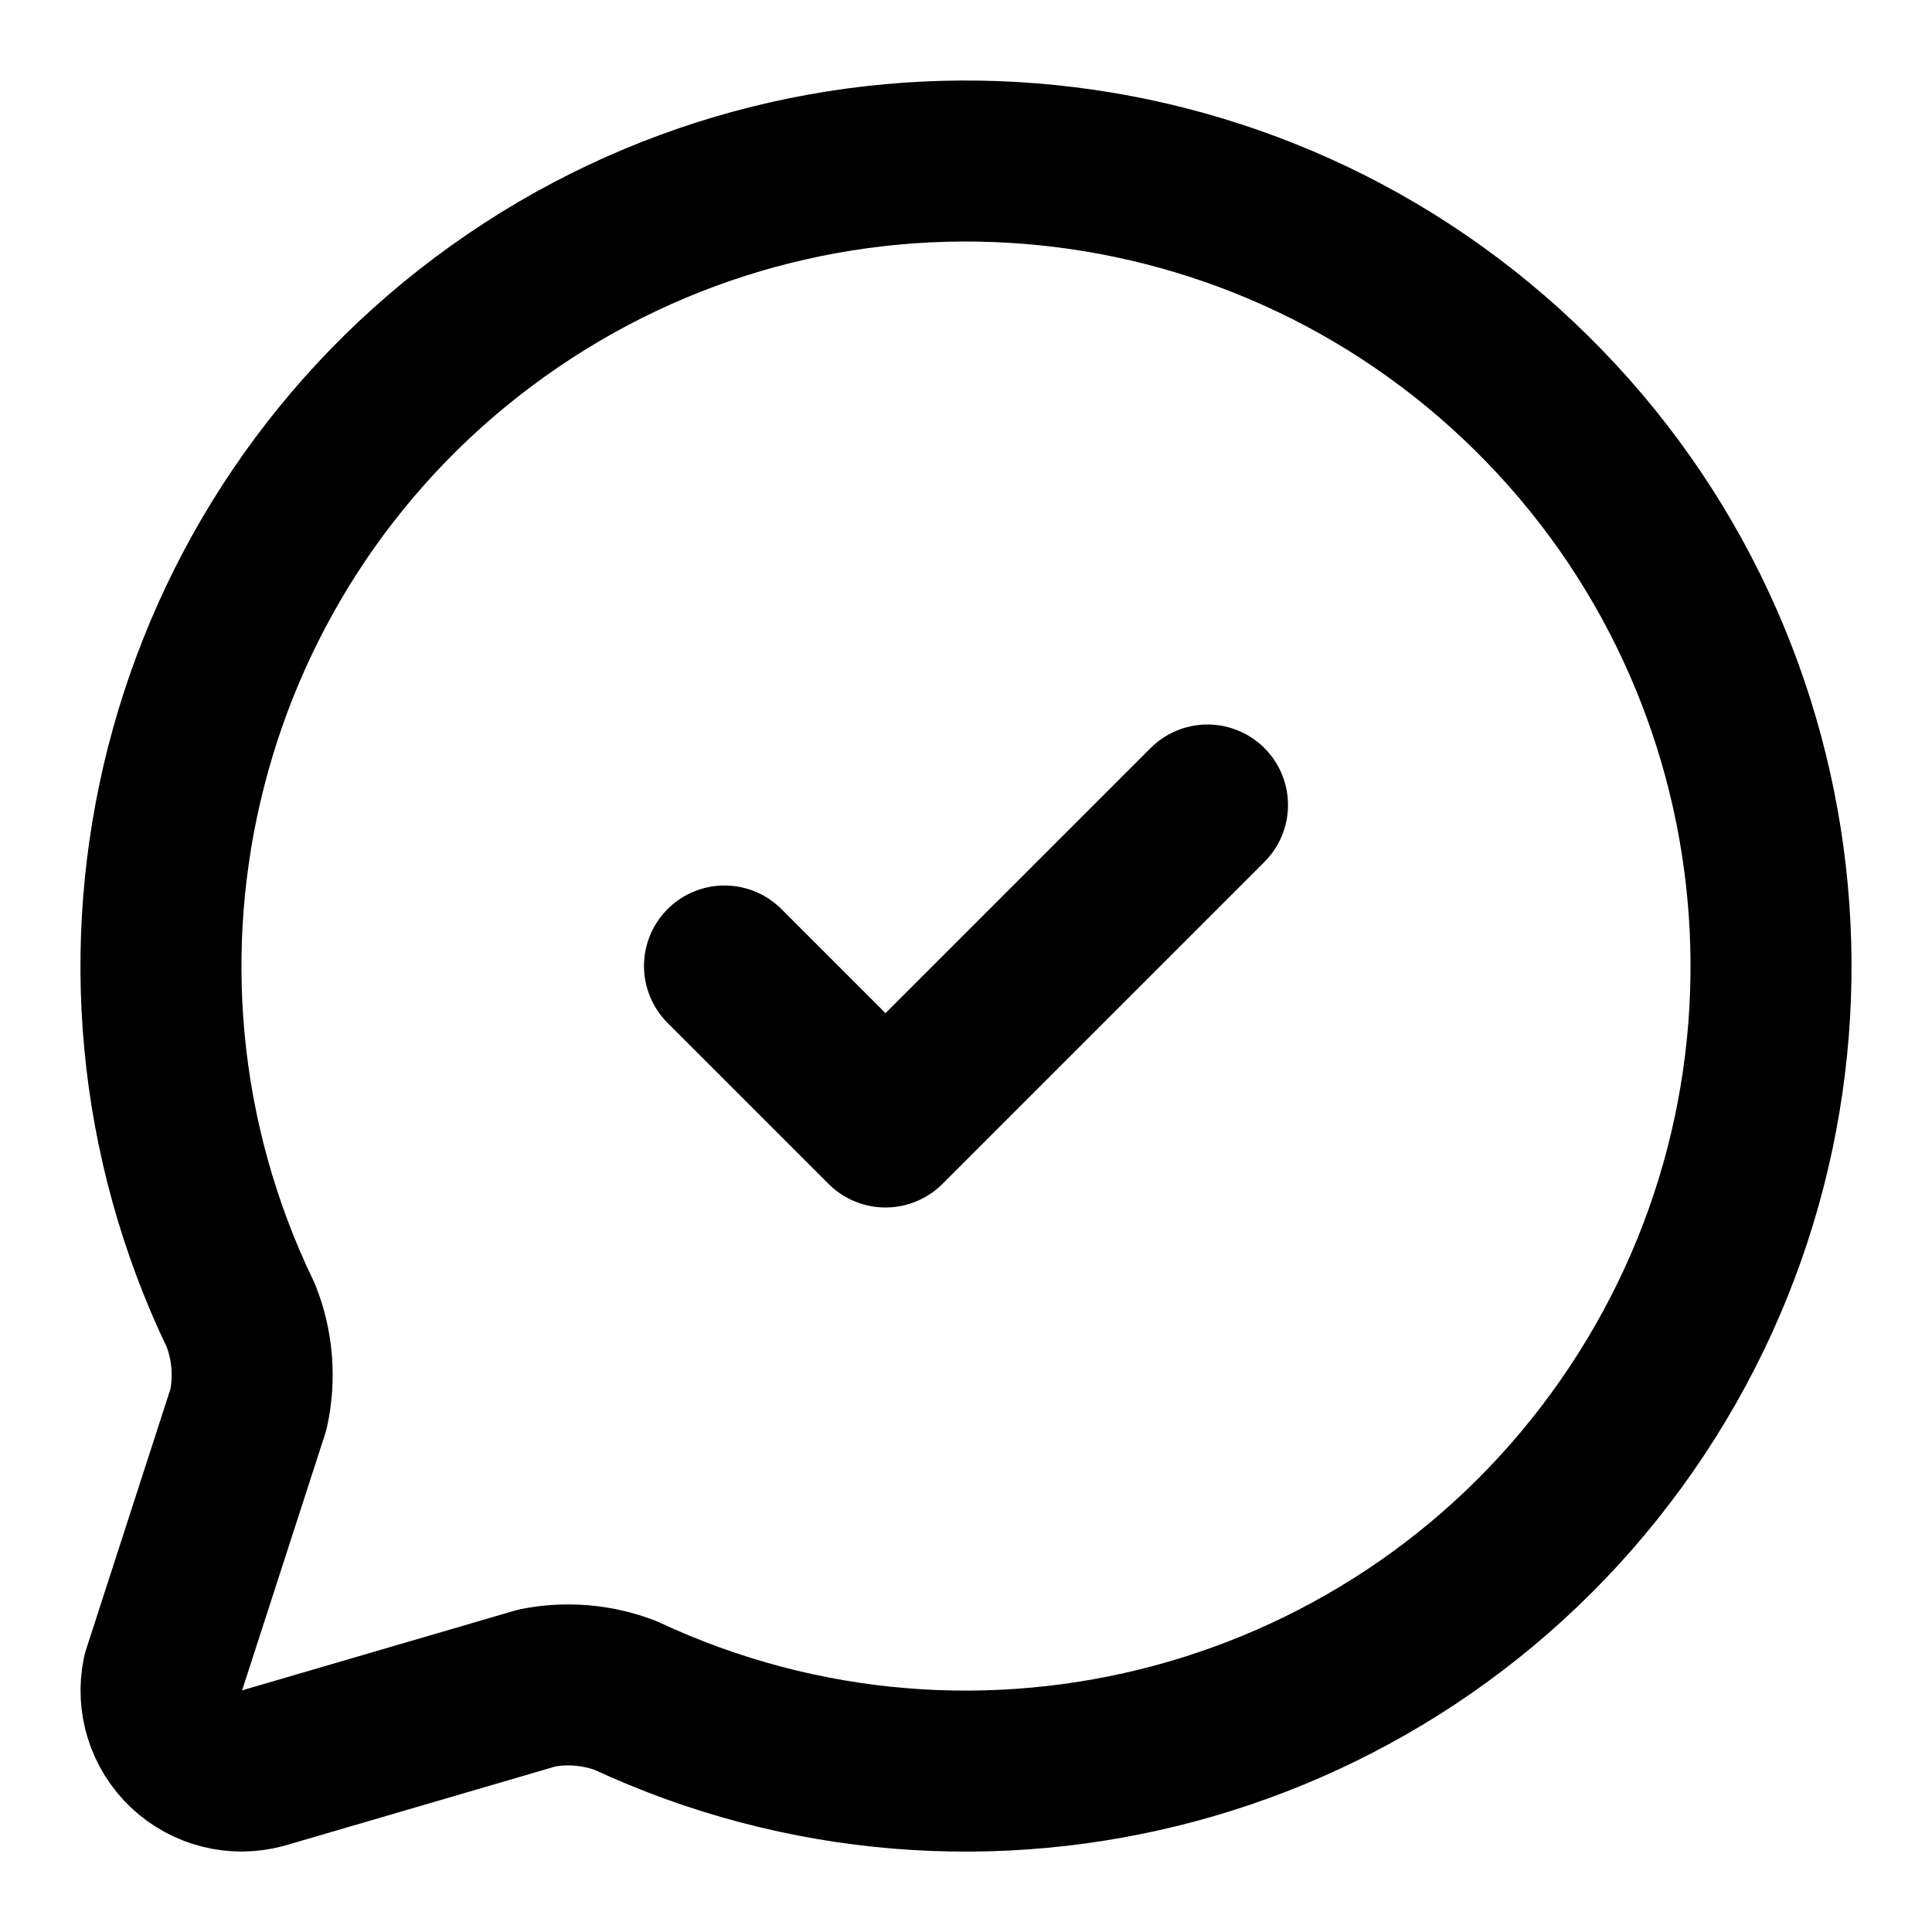
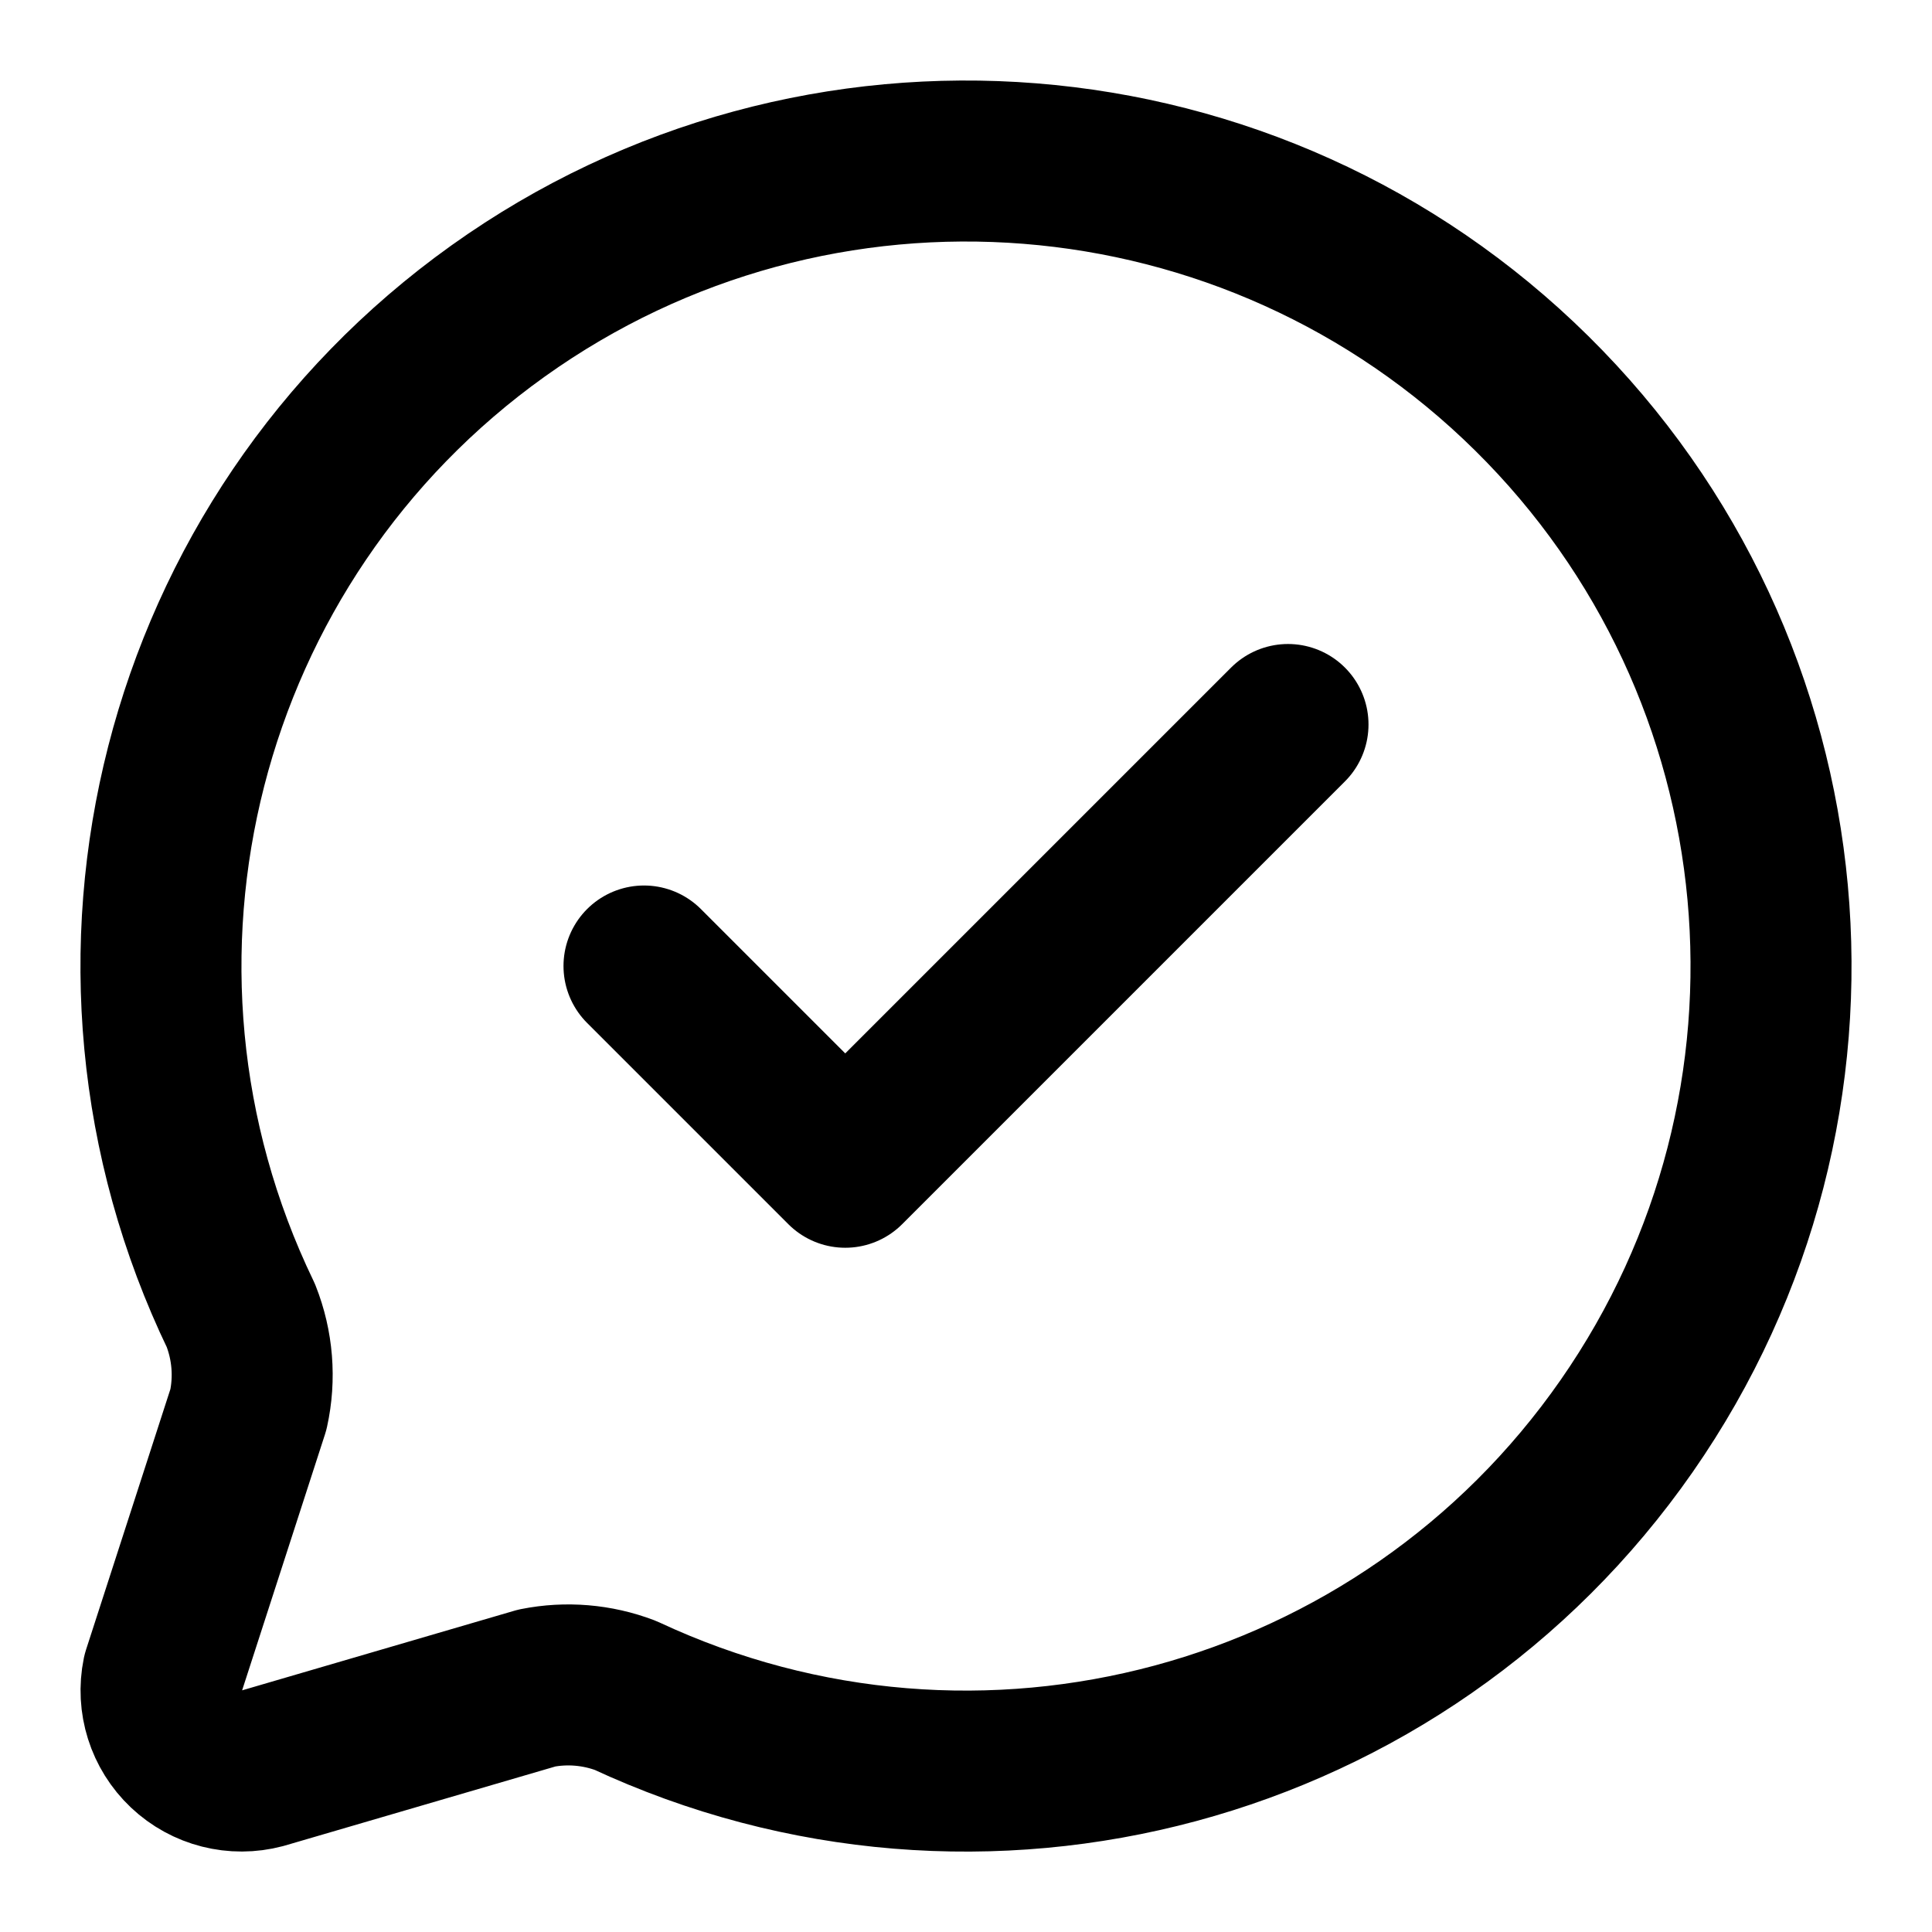
<svg xmlns="http://www.w3.org/2000/svg" width="24" height="24" viewBox="0 0 24 24" fill="none" stroke="currentColor" stroke-width="2" stroke-linecap="round" stroke-linejoin="round">
  <path d="M2.992 16.342a2 2 0 0 1 .094 1.167l-1.065 3.29a1 1 0 0 0 1.236 1.168l3.413-.998a2 2 0 0 1 1.099.092 10 10 0 1 0-4.777-4.719" />
-   <path d="m9 12 2 2 4-4" />
+   <path d="m16 9-5.5 5.5L8 12" />
</svg>
